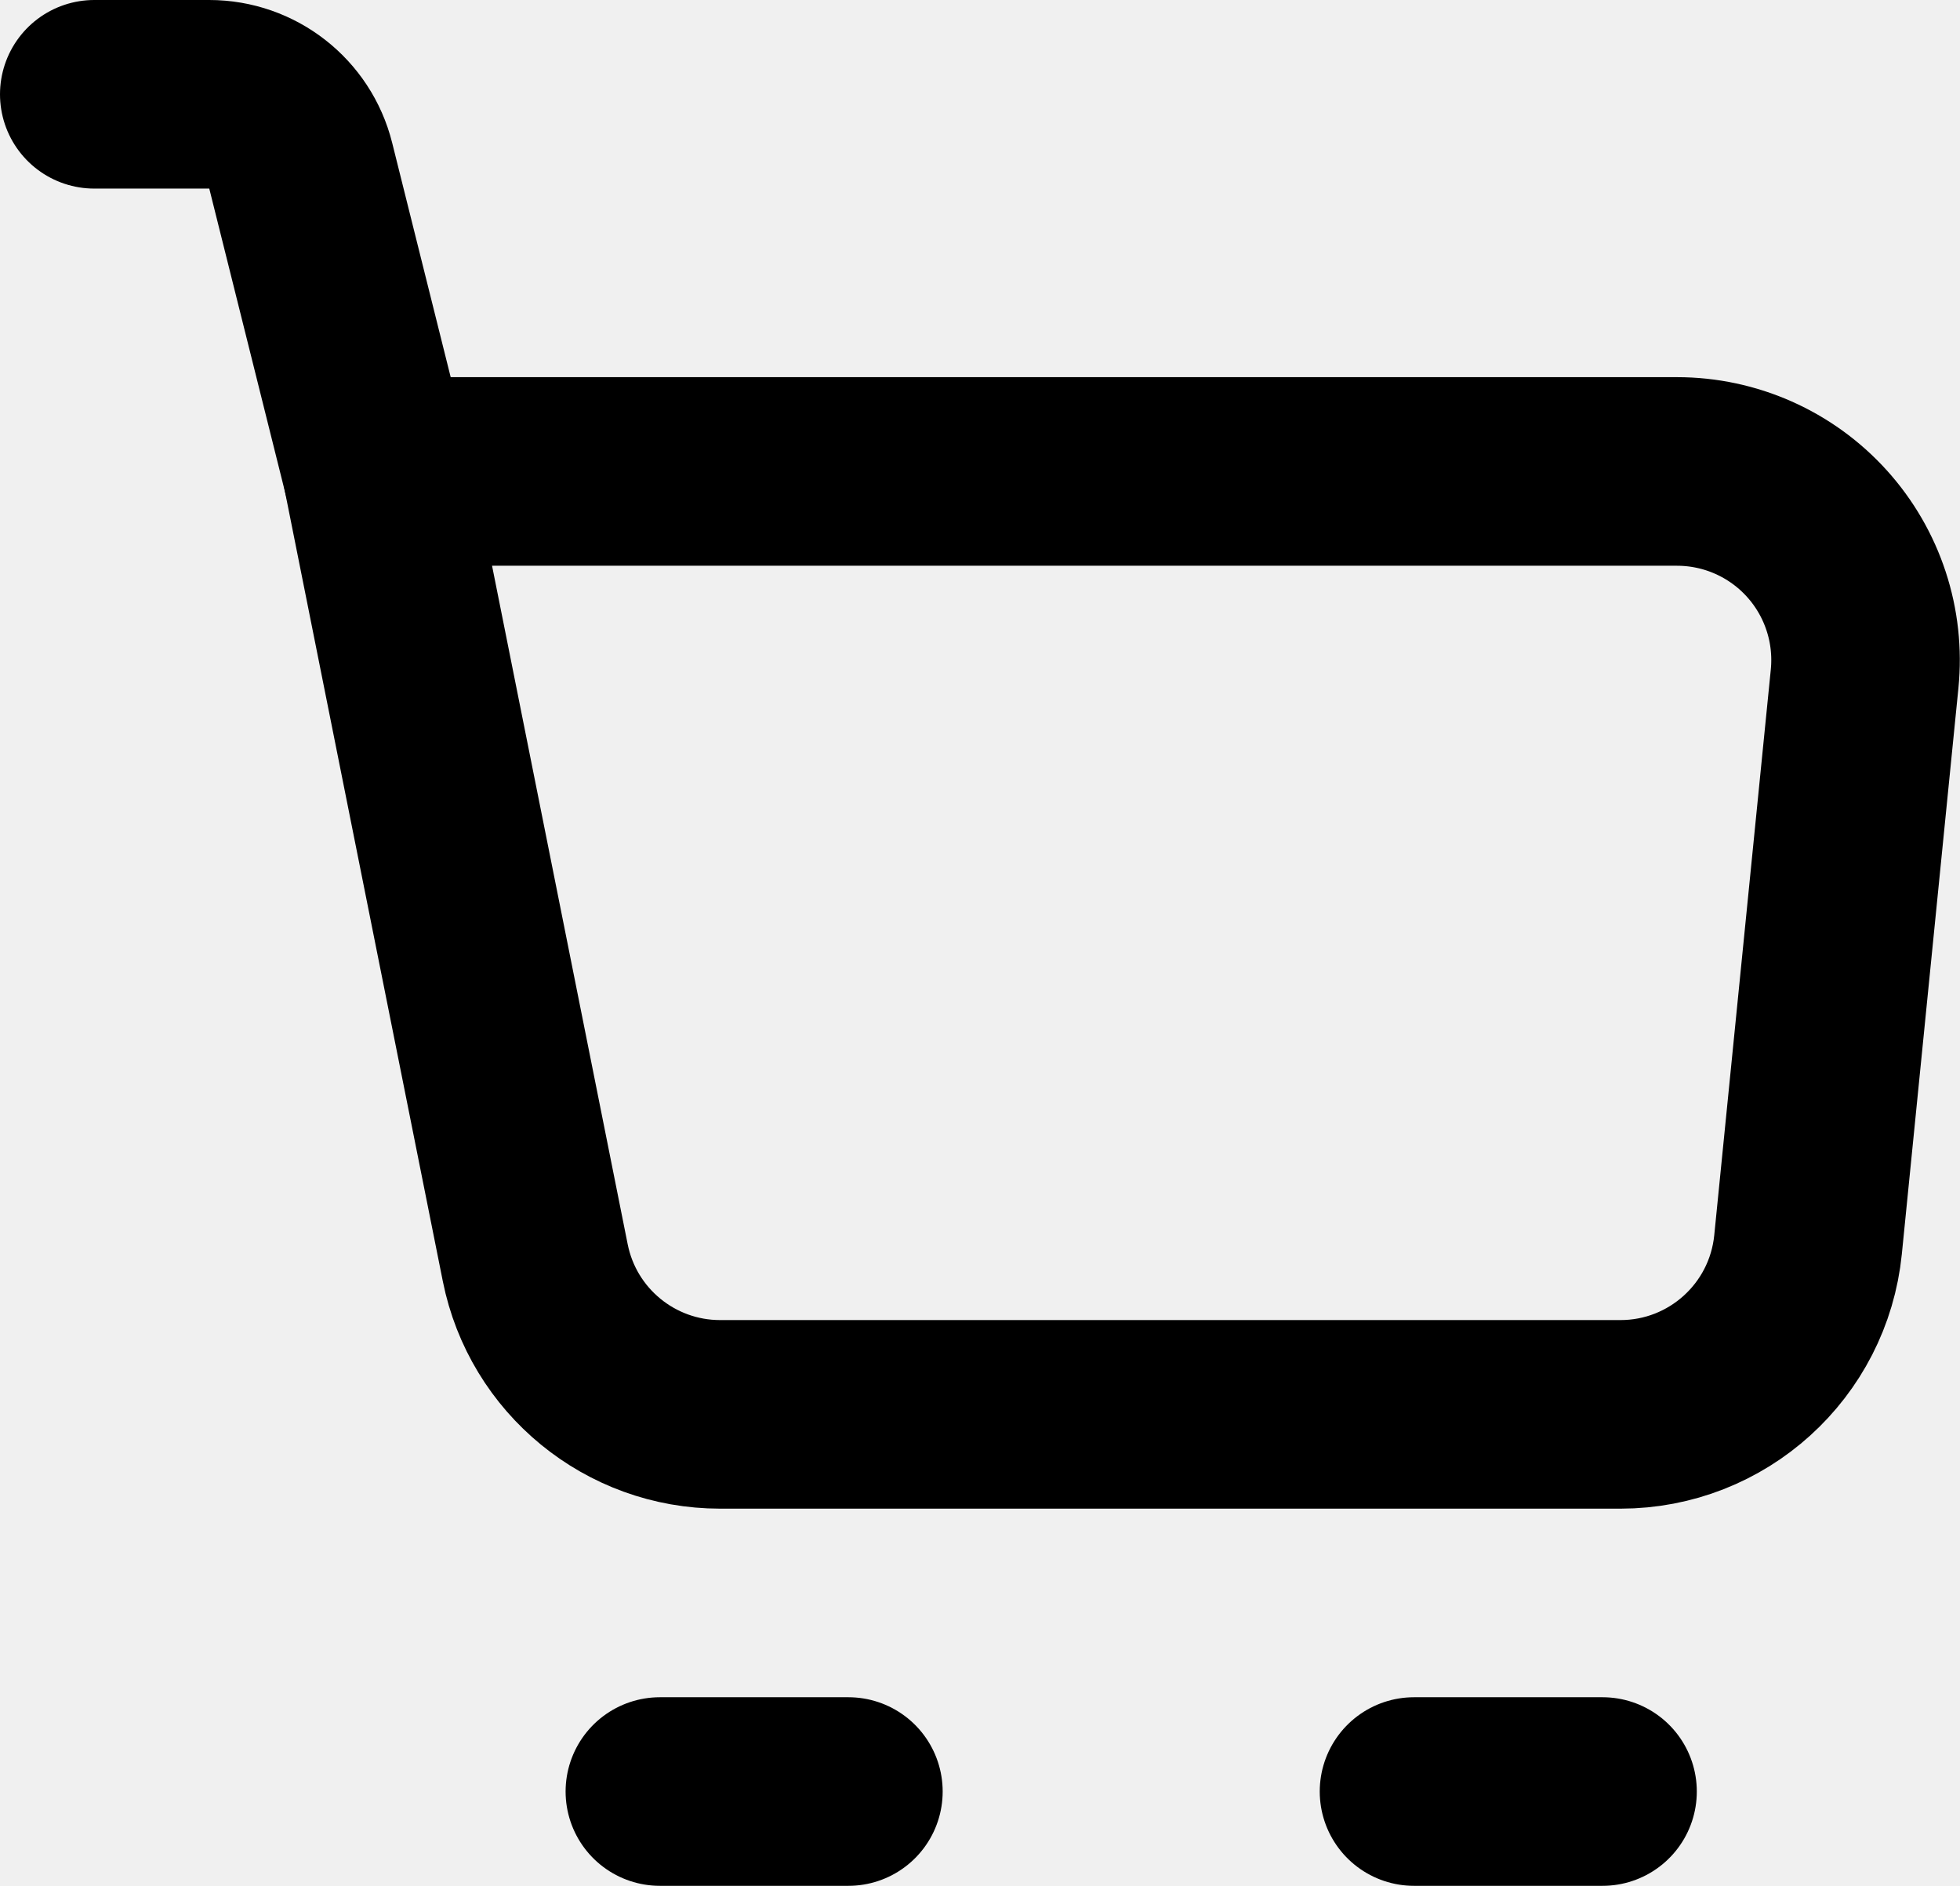
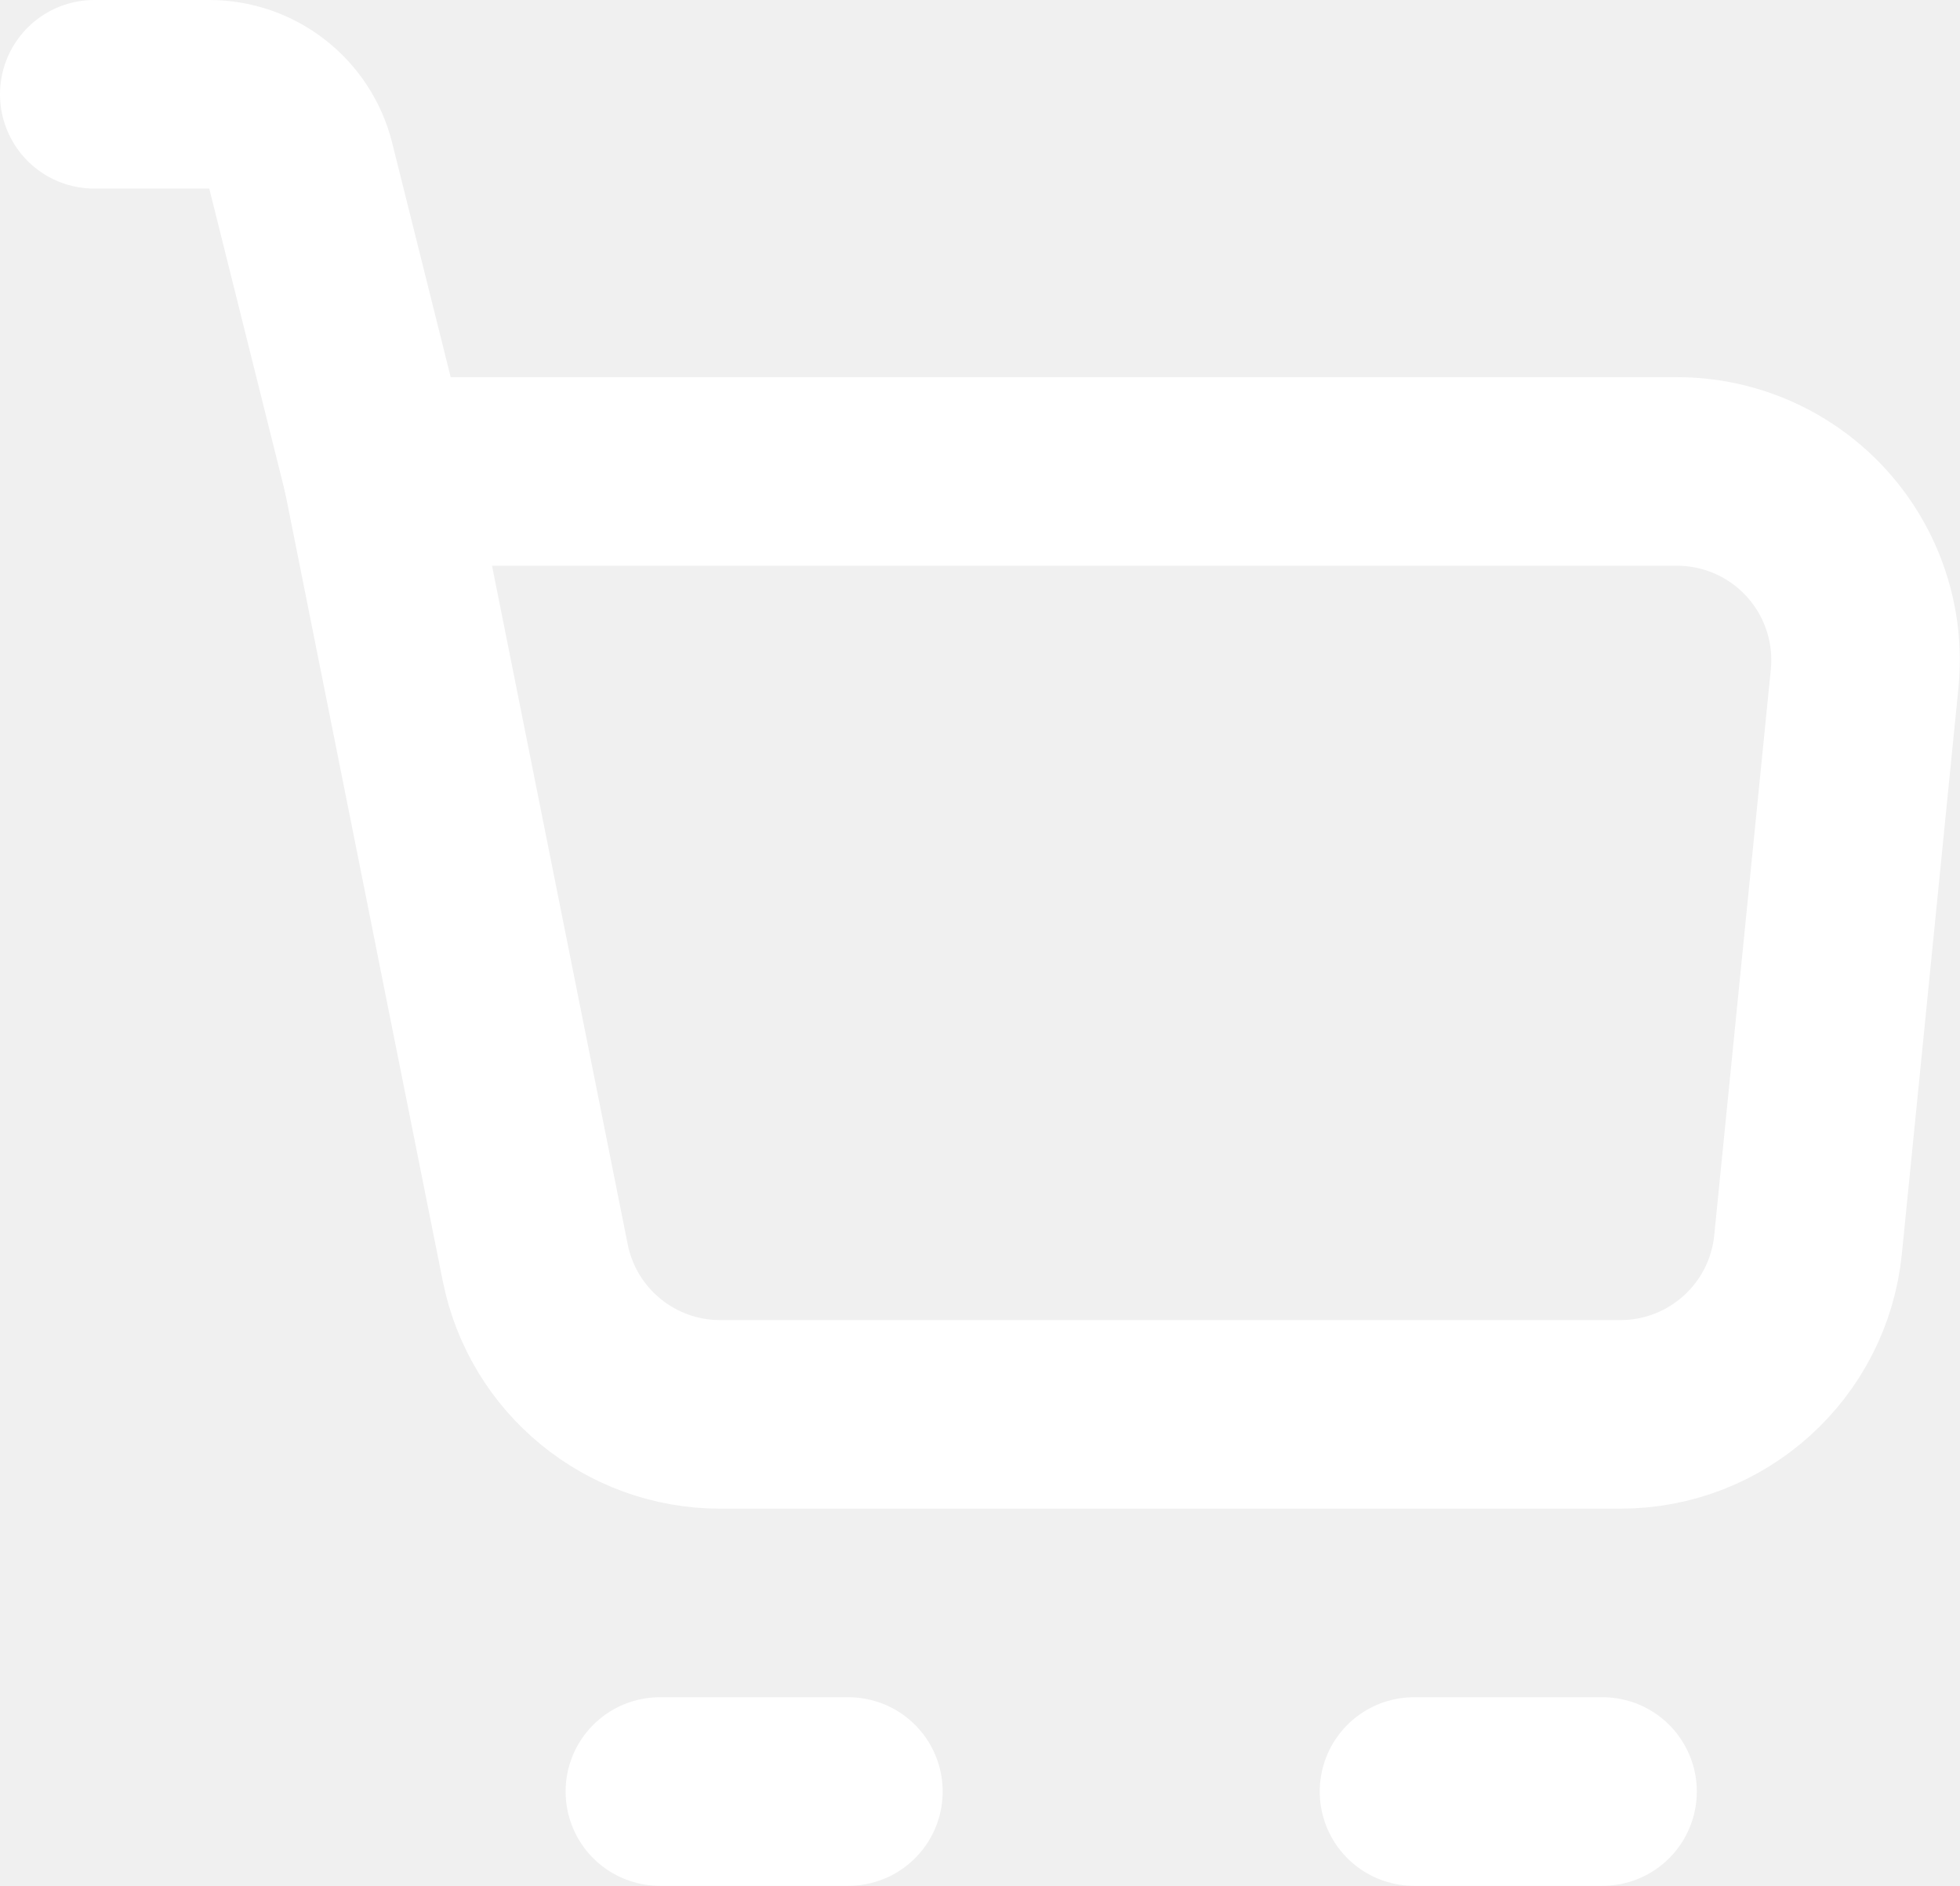
<svg xmlns="http://www.w3.org/2000/svg" width="20.792" height="20" viewBox="0 0 20.792 20">
  <g id="Сгруппировать_25" data-name="Сгруппировать 25" transform="translate(-1 -2)">
-     <path id="Контур_4" data-name="Контур 4" d="M5,7H18.79a2,2,0,0,1,1.99,2.2l-.6,6A2,2,0,0,1,18.19,17H8.64a2,2,0,0,1-1.962-1.608Z" fill="none" stroke="#000" stroke-linecap="round" stroke-linejoin="round" stroke-width="2" />
-     <path id="Контур_5" data-name="Контур 5" d="M5,7,4.19,3.757A1,1,0,0,0,3.22,3H2" fill="none" stroke="#000" stroke-linecap="round" stroke-linejoin="round" stroke-width="2" />
-     <path id="Контур_6" data-name="Контур 6" d="M8,21h2" fill="none" stroke="#000" stroke-linecap="round" stroke-linejoin="round" stroke-width="2" />
-     <path id="Контур_7" data-name="Контур 7" d="M16,21h2" fill="none" stroke="#000" stroke-linecap="round" stroke-linejoin="round" stroke-width="2" />
+     <path id="Контур_4" data-name="Контур 4" d="M5,7H18.79a2,2,0,0,1,1.99,2.2l-.6,6A2,2,0,0,1,18.19,17H8.64a2,2,0,0,1-1.962-1.608Z" fill="none" stroke="#fff" stroke-linecap="round" stroke-linejoin="round" stroke-width="2" />
+     <path id="Контур_5" data-name="Контур 5" d="M5,7,4.19,3.757A1,1,0,0,0,3.22,3H2" fill="none" stroke="#fff" stroke-linecap="round" stroke-linejoin="round" stroke-width="2" />
+     <path id="Контур_6" data-name="Контур 6" d="M8,21h2" fill="none" stroke="#fff" stroke-linecap="round" stroke-linejoin="round" stroke-width="2" />
+     <path id="Контур_7" data-name="Контур 7" d="M16,21h2" fill="none" stroke="#fff" stroke-linecap="round" stroke-linejoin="round" stroke-width="2" />
  </g>
</svg>
